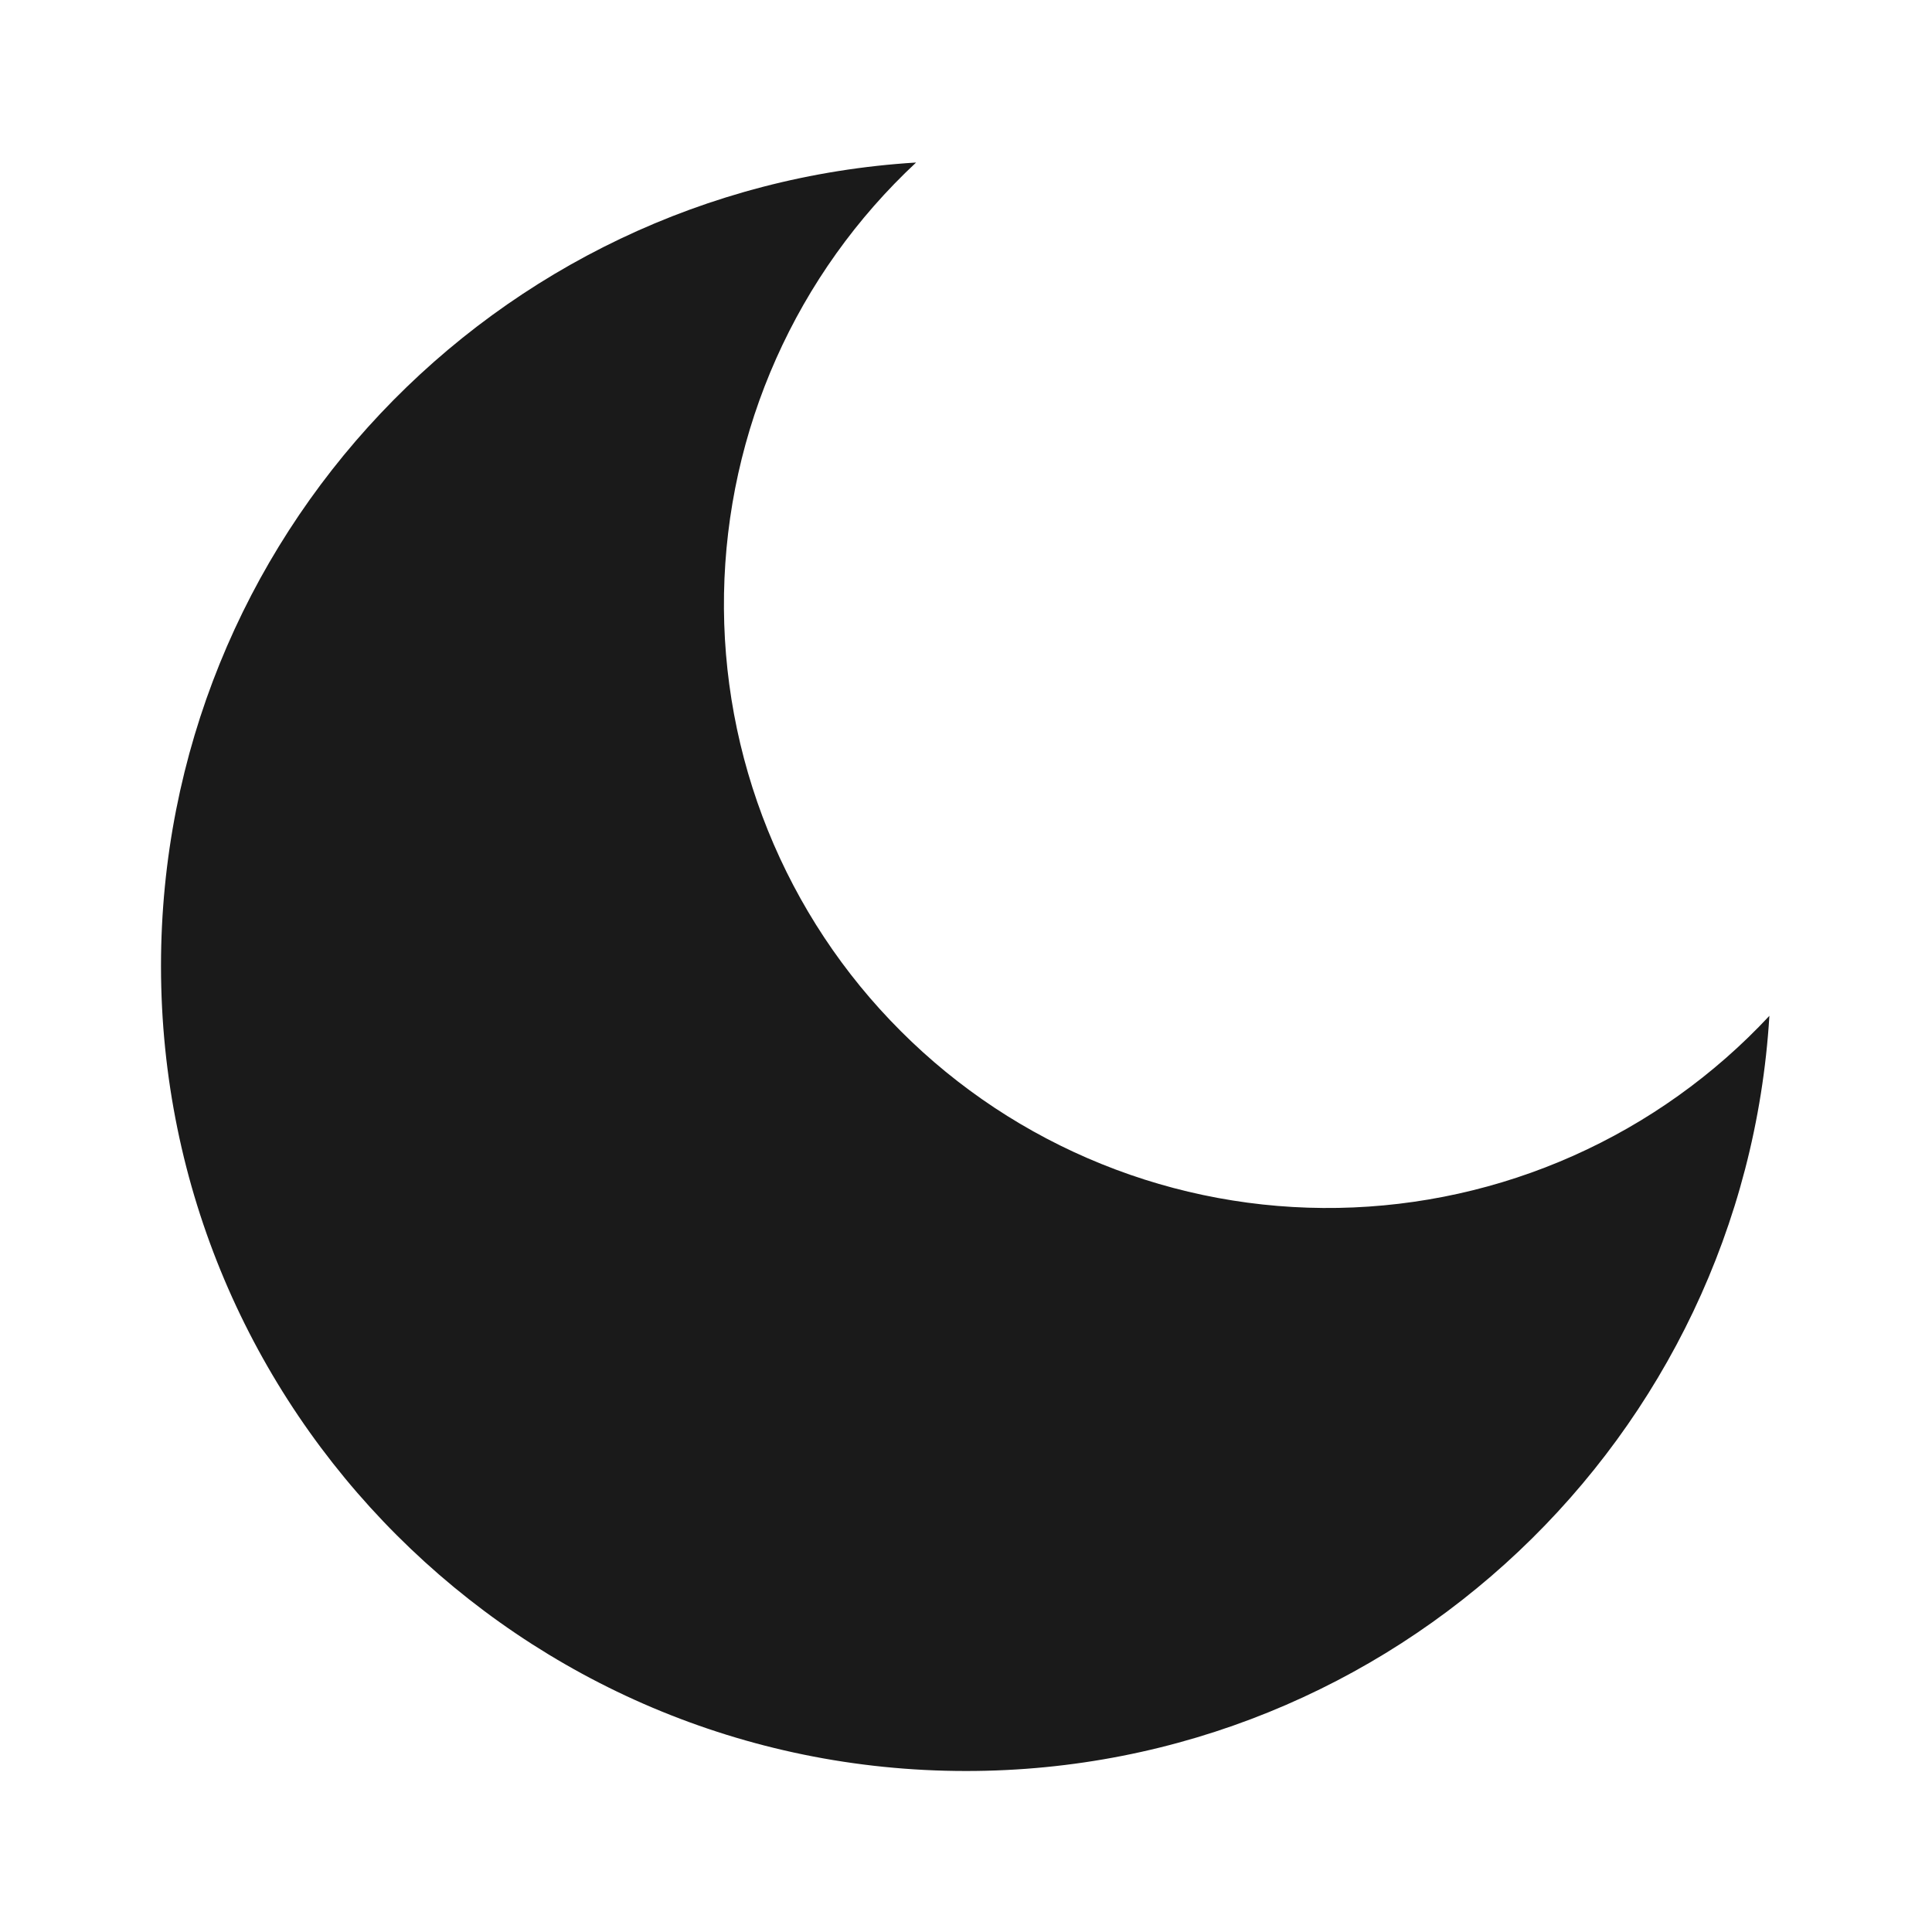
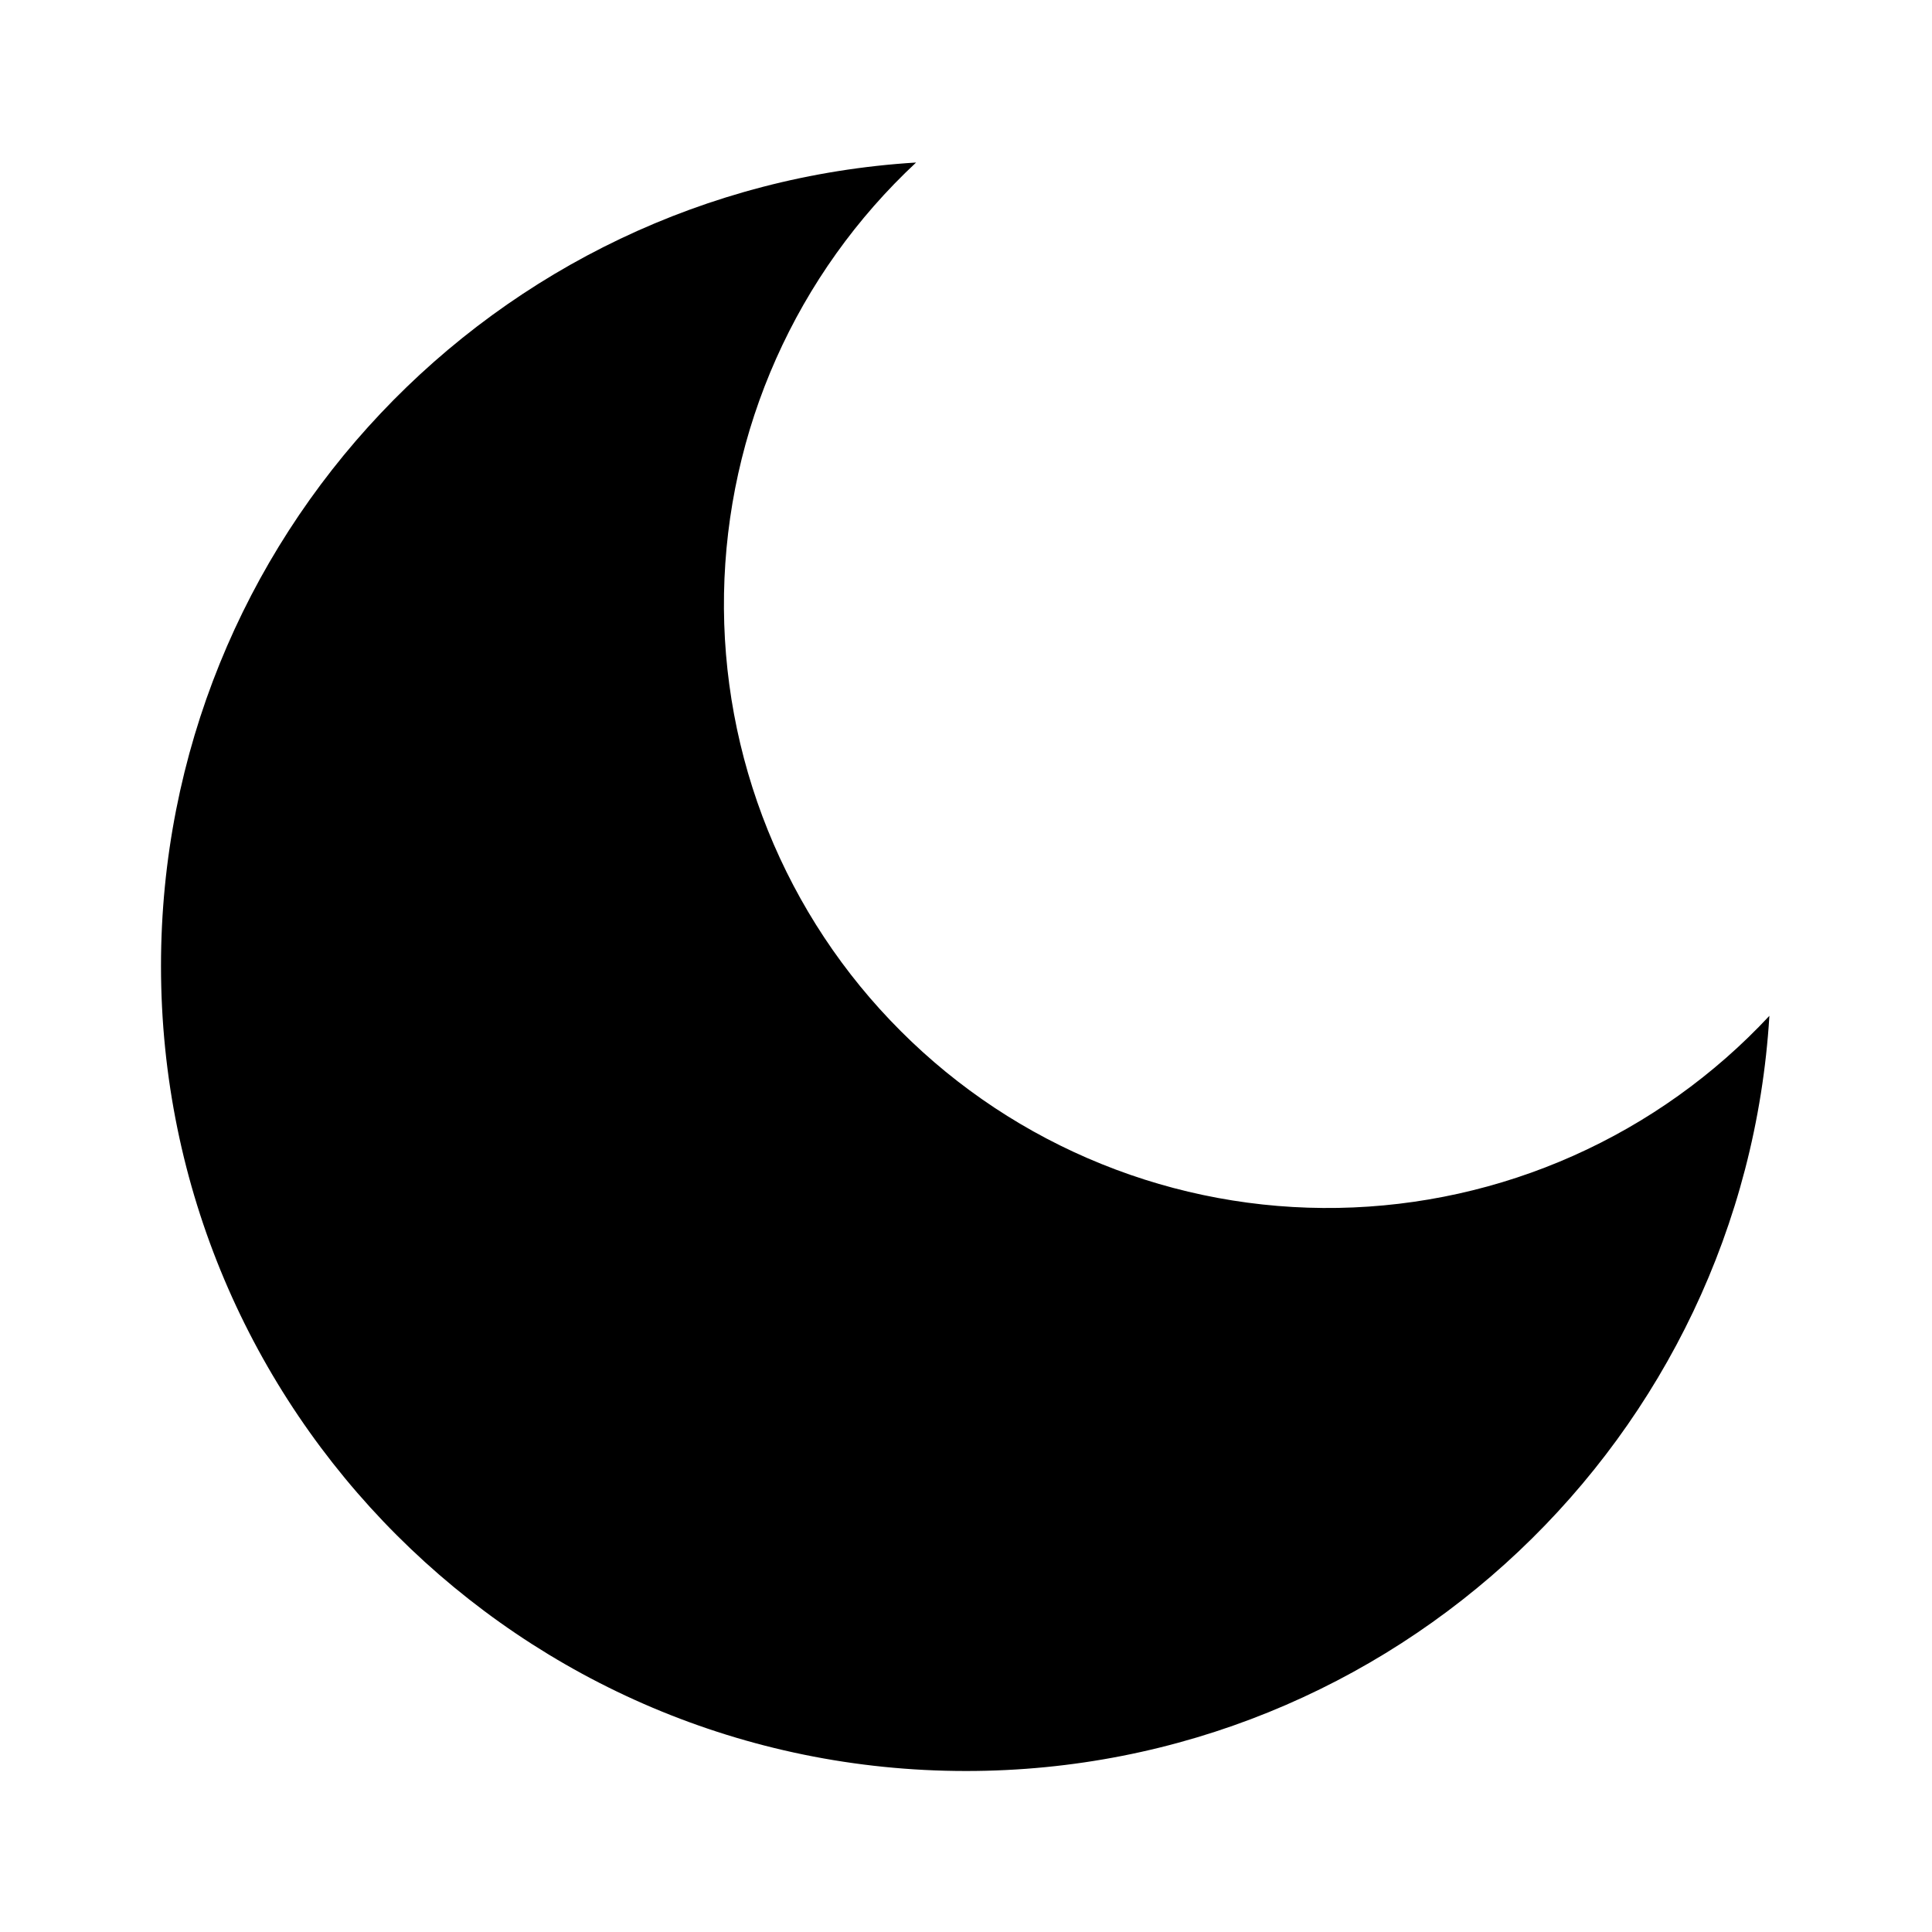
<svg xmlns="http://www.w3.org/2000/svg" width="24" height="24" viewBox="0 0 24 24" fill="none">
-   <path d="M11.38 2.019C10.643 2.706 10.052 3.534 9.642 4.454C9.232 5.374 9.012 6.367 8.994 7.374C8.976 8.381 9.162 9.381 9.539 10.315C9.916 11.249 10.477 12.097 11.19 12.809C11.902 13.522 12.75 14.083 13.684 14.46C14.618 14.838 15.618 15.023 16.625 15.005C17.632 14.987 18.625 14.767 19.545 14.357C20.465 13.947 21.293 13.356 21.98 12.619C21.662 17.854 17.316 22 12.001 22C6.477 22 2 17.523 2 12C2 6.685 6.146 2.339 11.38 2.019Z" fill="#1A1A1A" />
+   <path d="M11.38 2.019C10.643 2.706 10.052 3.534 9.642 4.454C9.232 5.374 9.012 6.367 8.994 7.374C8.976 8.381 9.162 9.381 9.539 10.315C9.916 11.249 10.477 12.097 11.19 12.809C11.902 13.522 12.75 14.083 13.684 14.46C14.618 14.838 15.618 15.023 16.625 15.005C17.632 14.987 18.625 14.767 19.545 14.357C20.465 13.947 21.293 13.356 21.98 12.619C21.662 17.854 17.316 22 12.001 22C6.477 22 2 17.523 2 12C2 6.685 6.146 2.339 11.38 2.019Z" fill="#000000" />
</svg>
